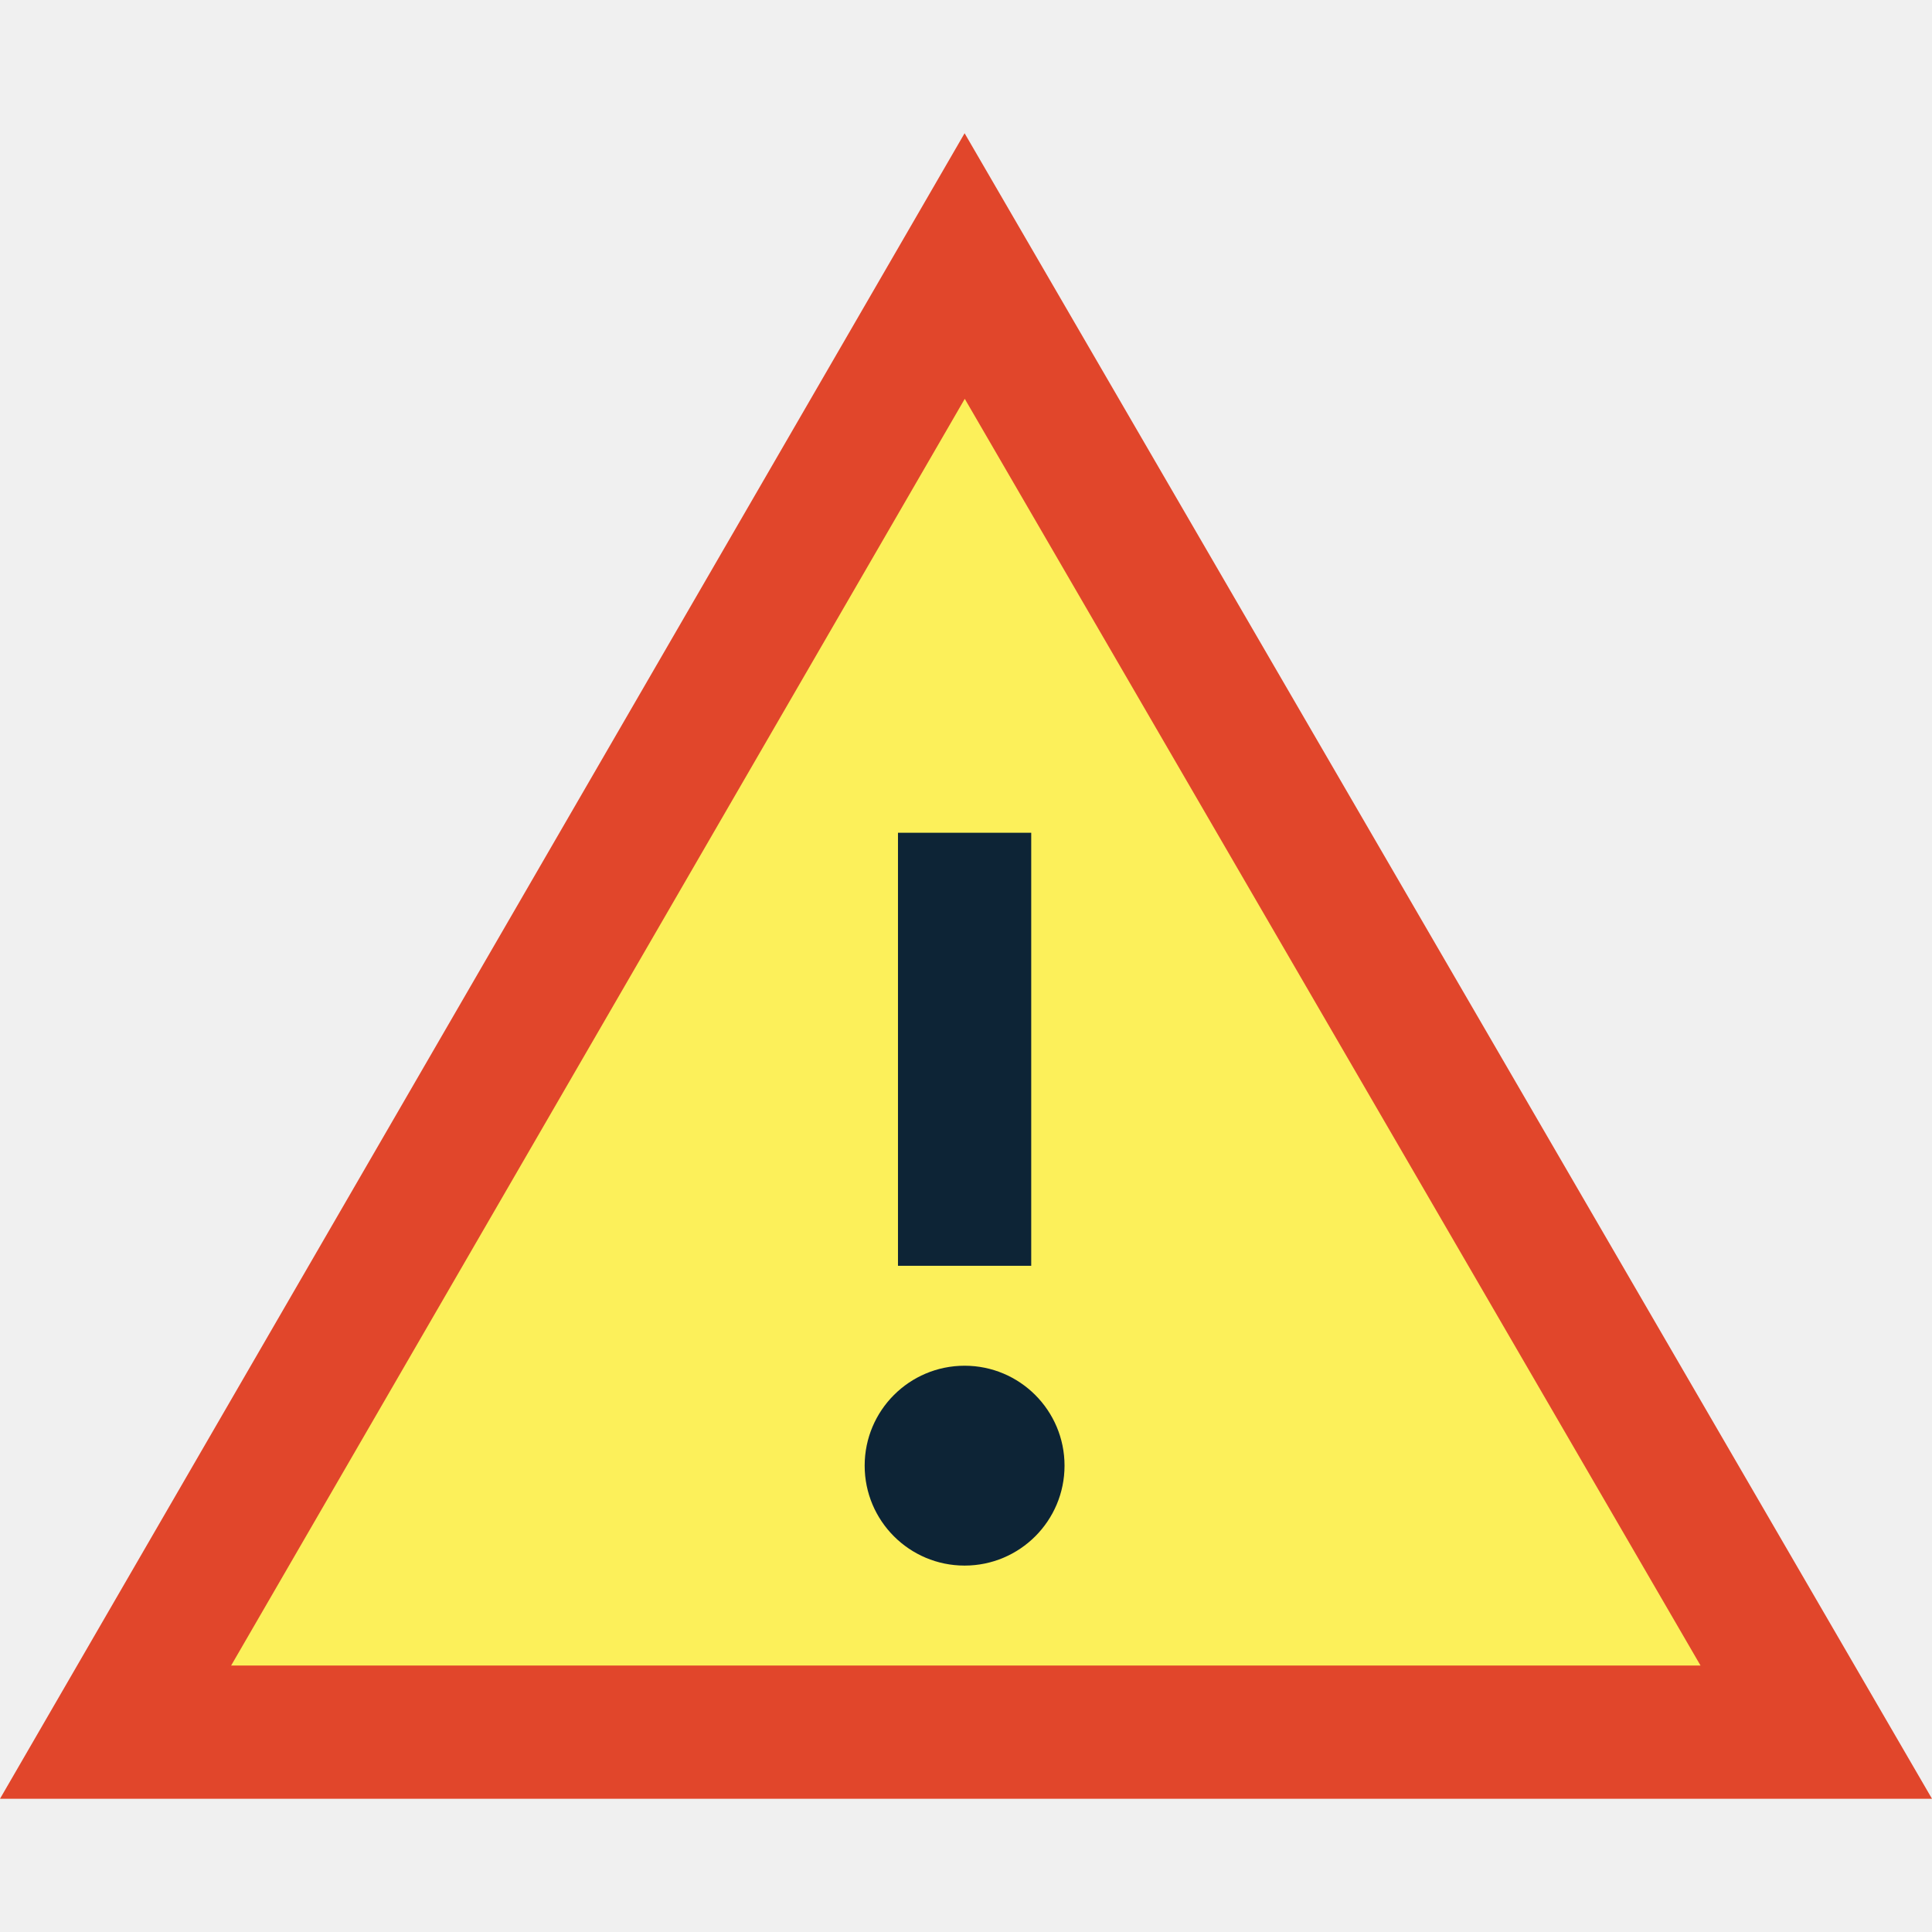
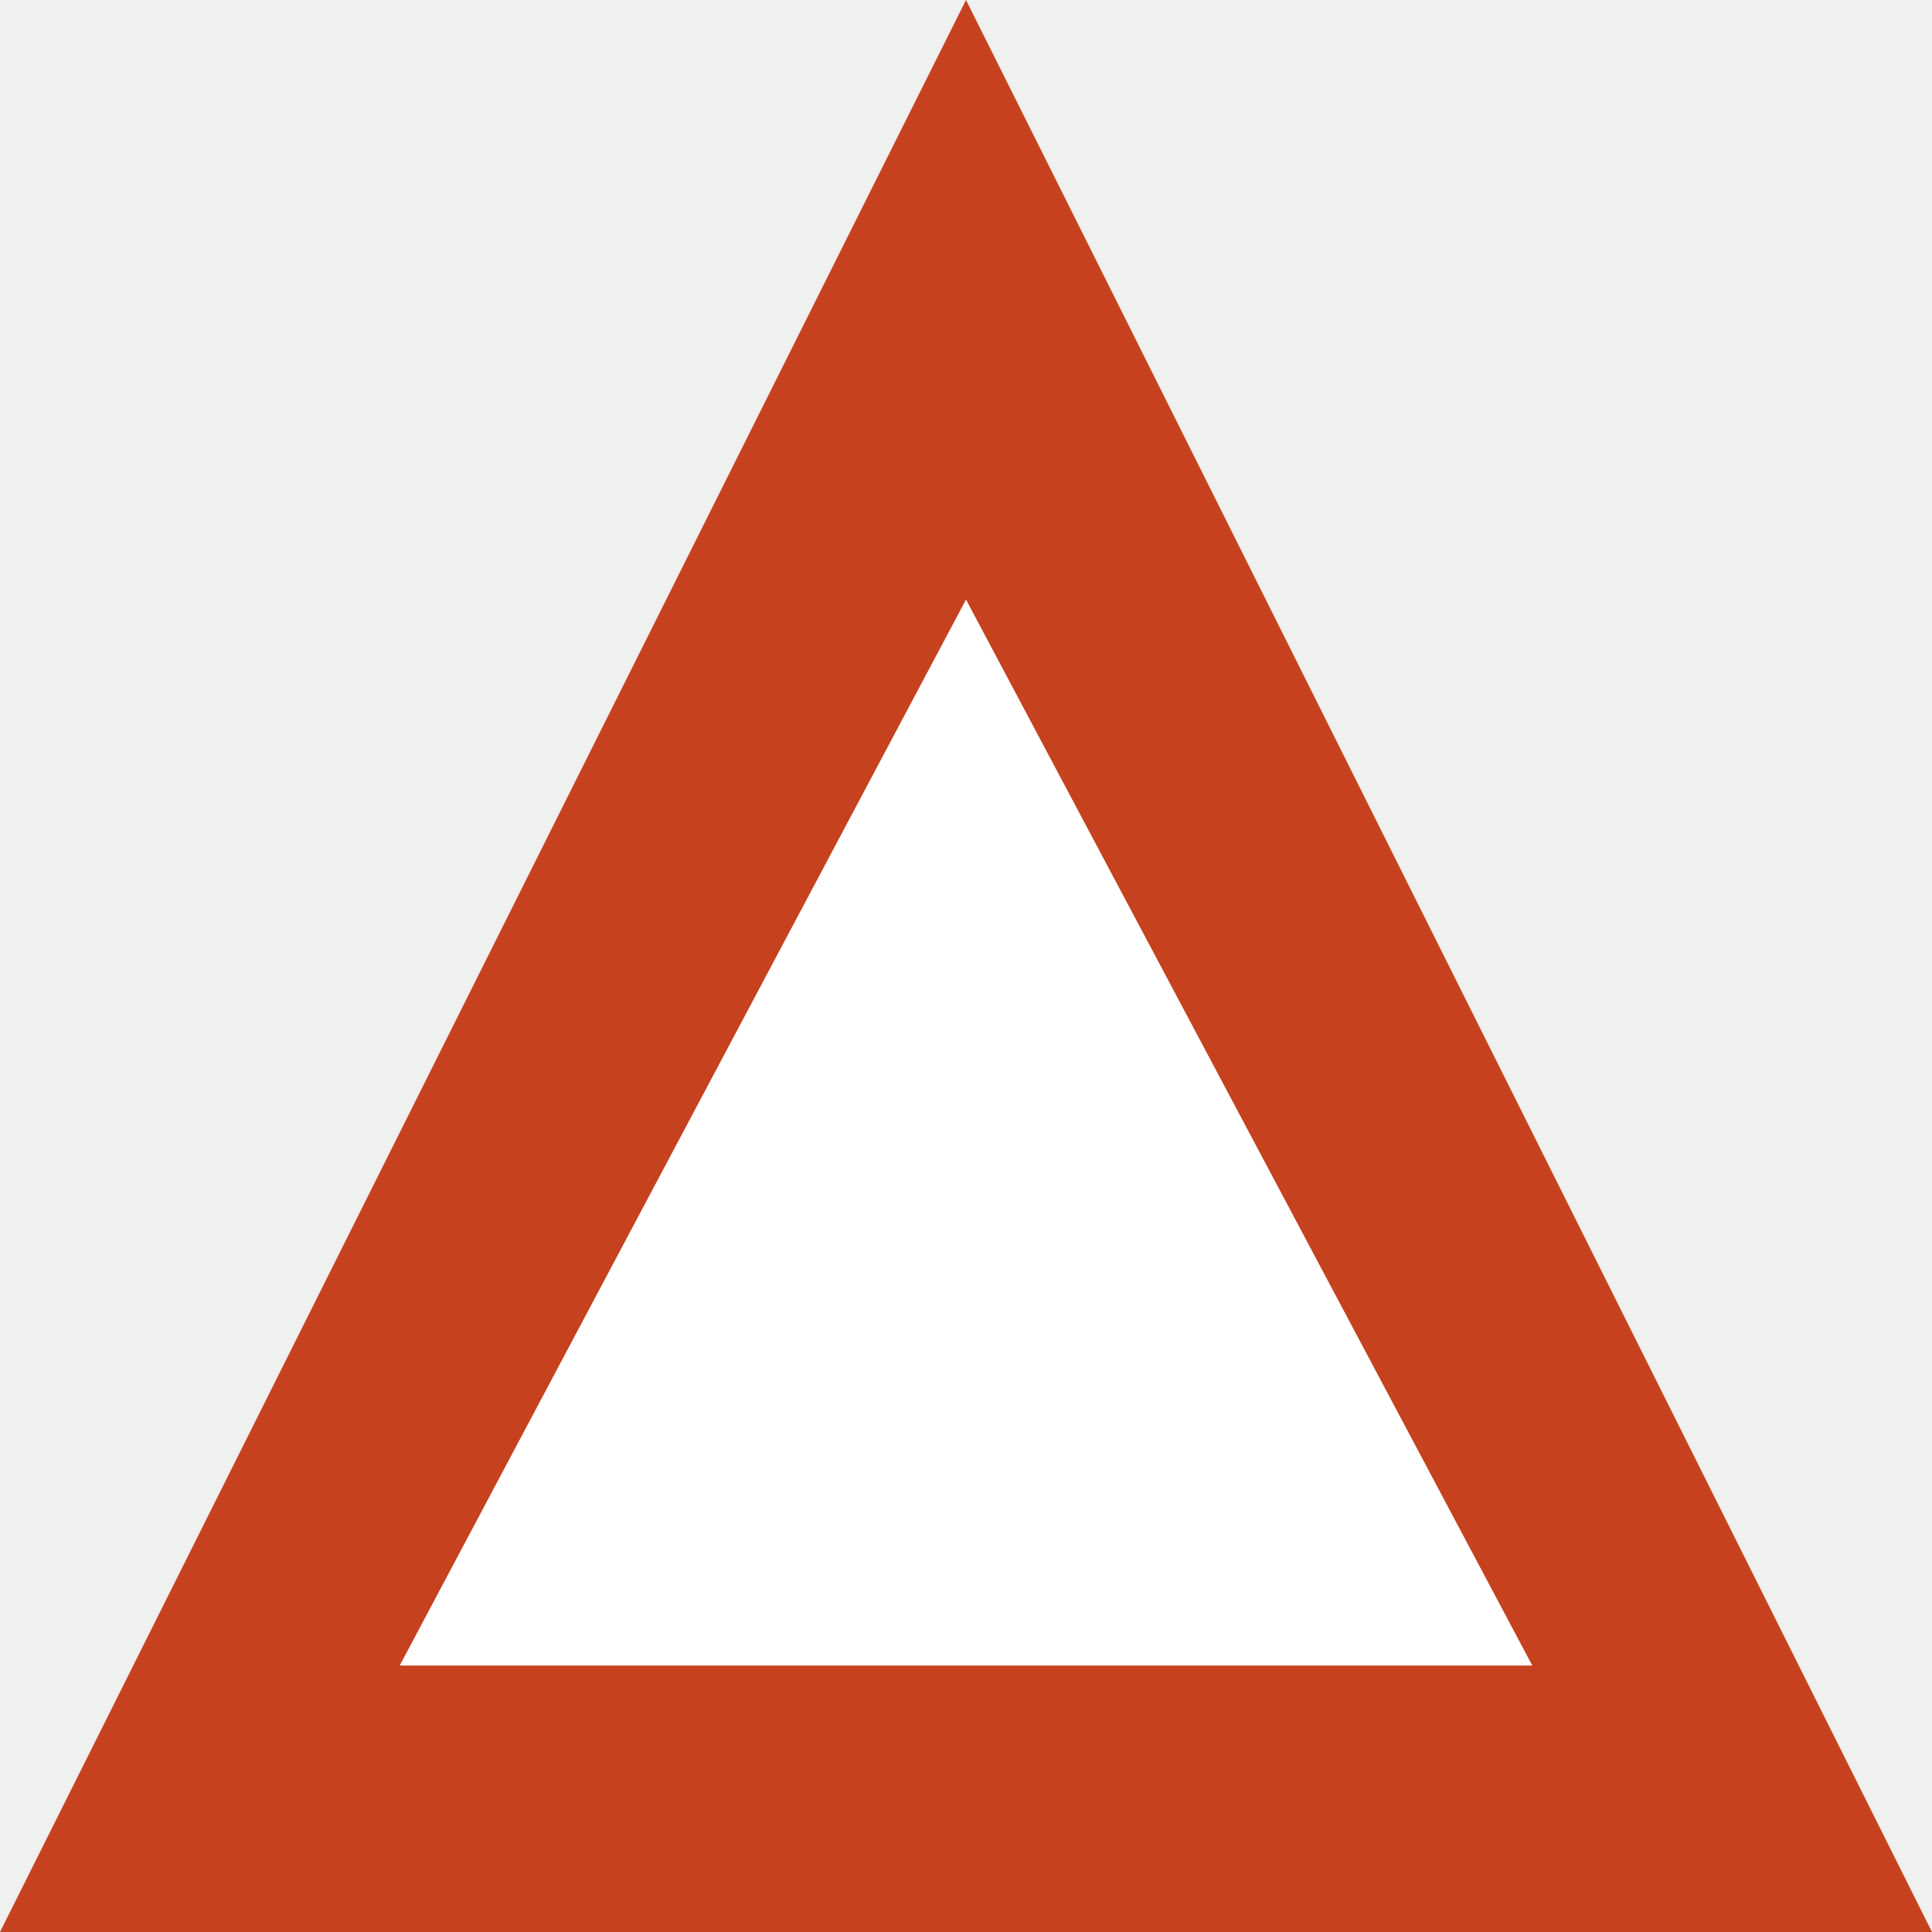
- <svg xmlns="http://www.w3.org/2000/svg" version="1.1" id="Capa_1" x="0px" y="0px" viewBox="0 0 512 512" style="enable-background:new 0 0 512 512;" xml:space="preserve">
-   <polygon style="fill:#E1462B;" points="255.629,35.31 0,476.69 512,476.69 " />
-   <polygon style="fill:#FCF05A;" points="61.255,441.379 255.673,105.693 450.657,441.379 " />
+ <svg xmlns="http://www.w3.org/2000/svg" version="1.1" id="Layer_1" x="0px" y="0px" viewBox="0 0 512 512" style="enable-background:new 0 0 512 512;" xml:space="preserve">
  <g>
-     <rect x="237.974" y="220.69" style="fill:#0D2436;" width="35.31" height="114.759" />
-     <circle style="fill:#0D2436;" cx="255.629" cy="388.414" r="26.483" />
+     <polygon style="fill:#C6421E;" points="256,0 512,512 0,512  " />
+     <polygon style="fill:#FFFFFF;" points="256,158.897 406.069,441.379 105.931,441.379  " />
  </g>
  <g>
</g>
  <g>
</g>
  <g>
</g>
  <g>
</g>
  <g>
</g>
  <g>
</g>
  <g>
</g>
  <g>
</g>
  <g>
</g>
  <g>
</g>
  <g>
</g>
  <g>
</g>
  <g>
</g>
  <g>
</g>
  <g>
</g>
</svg>
